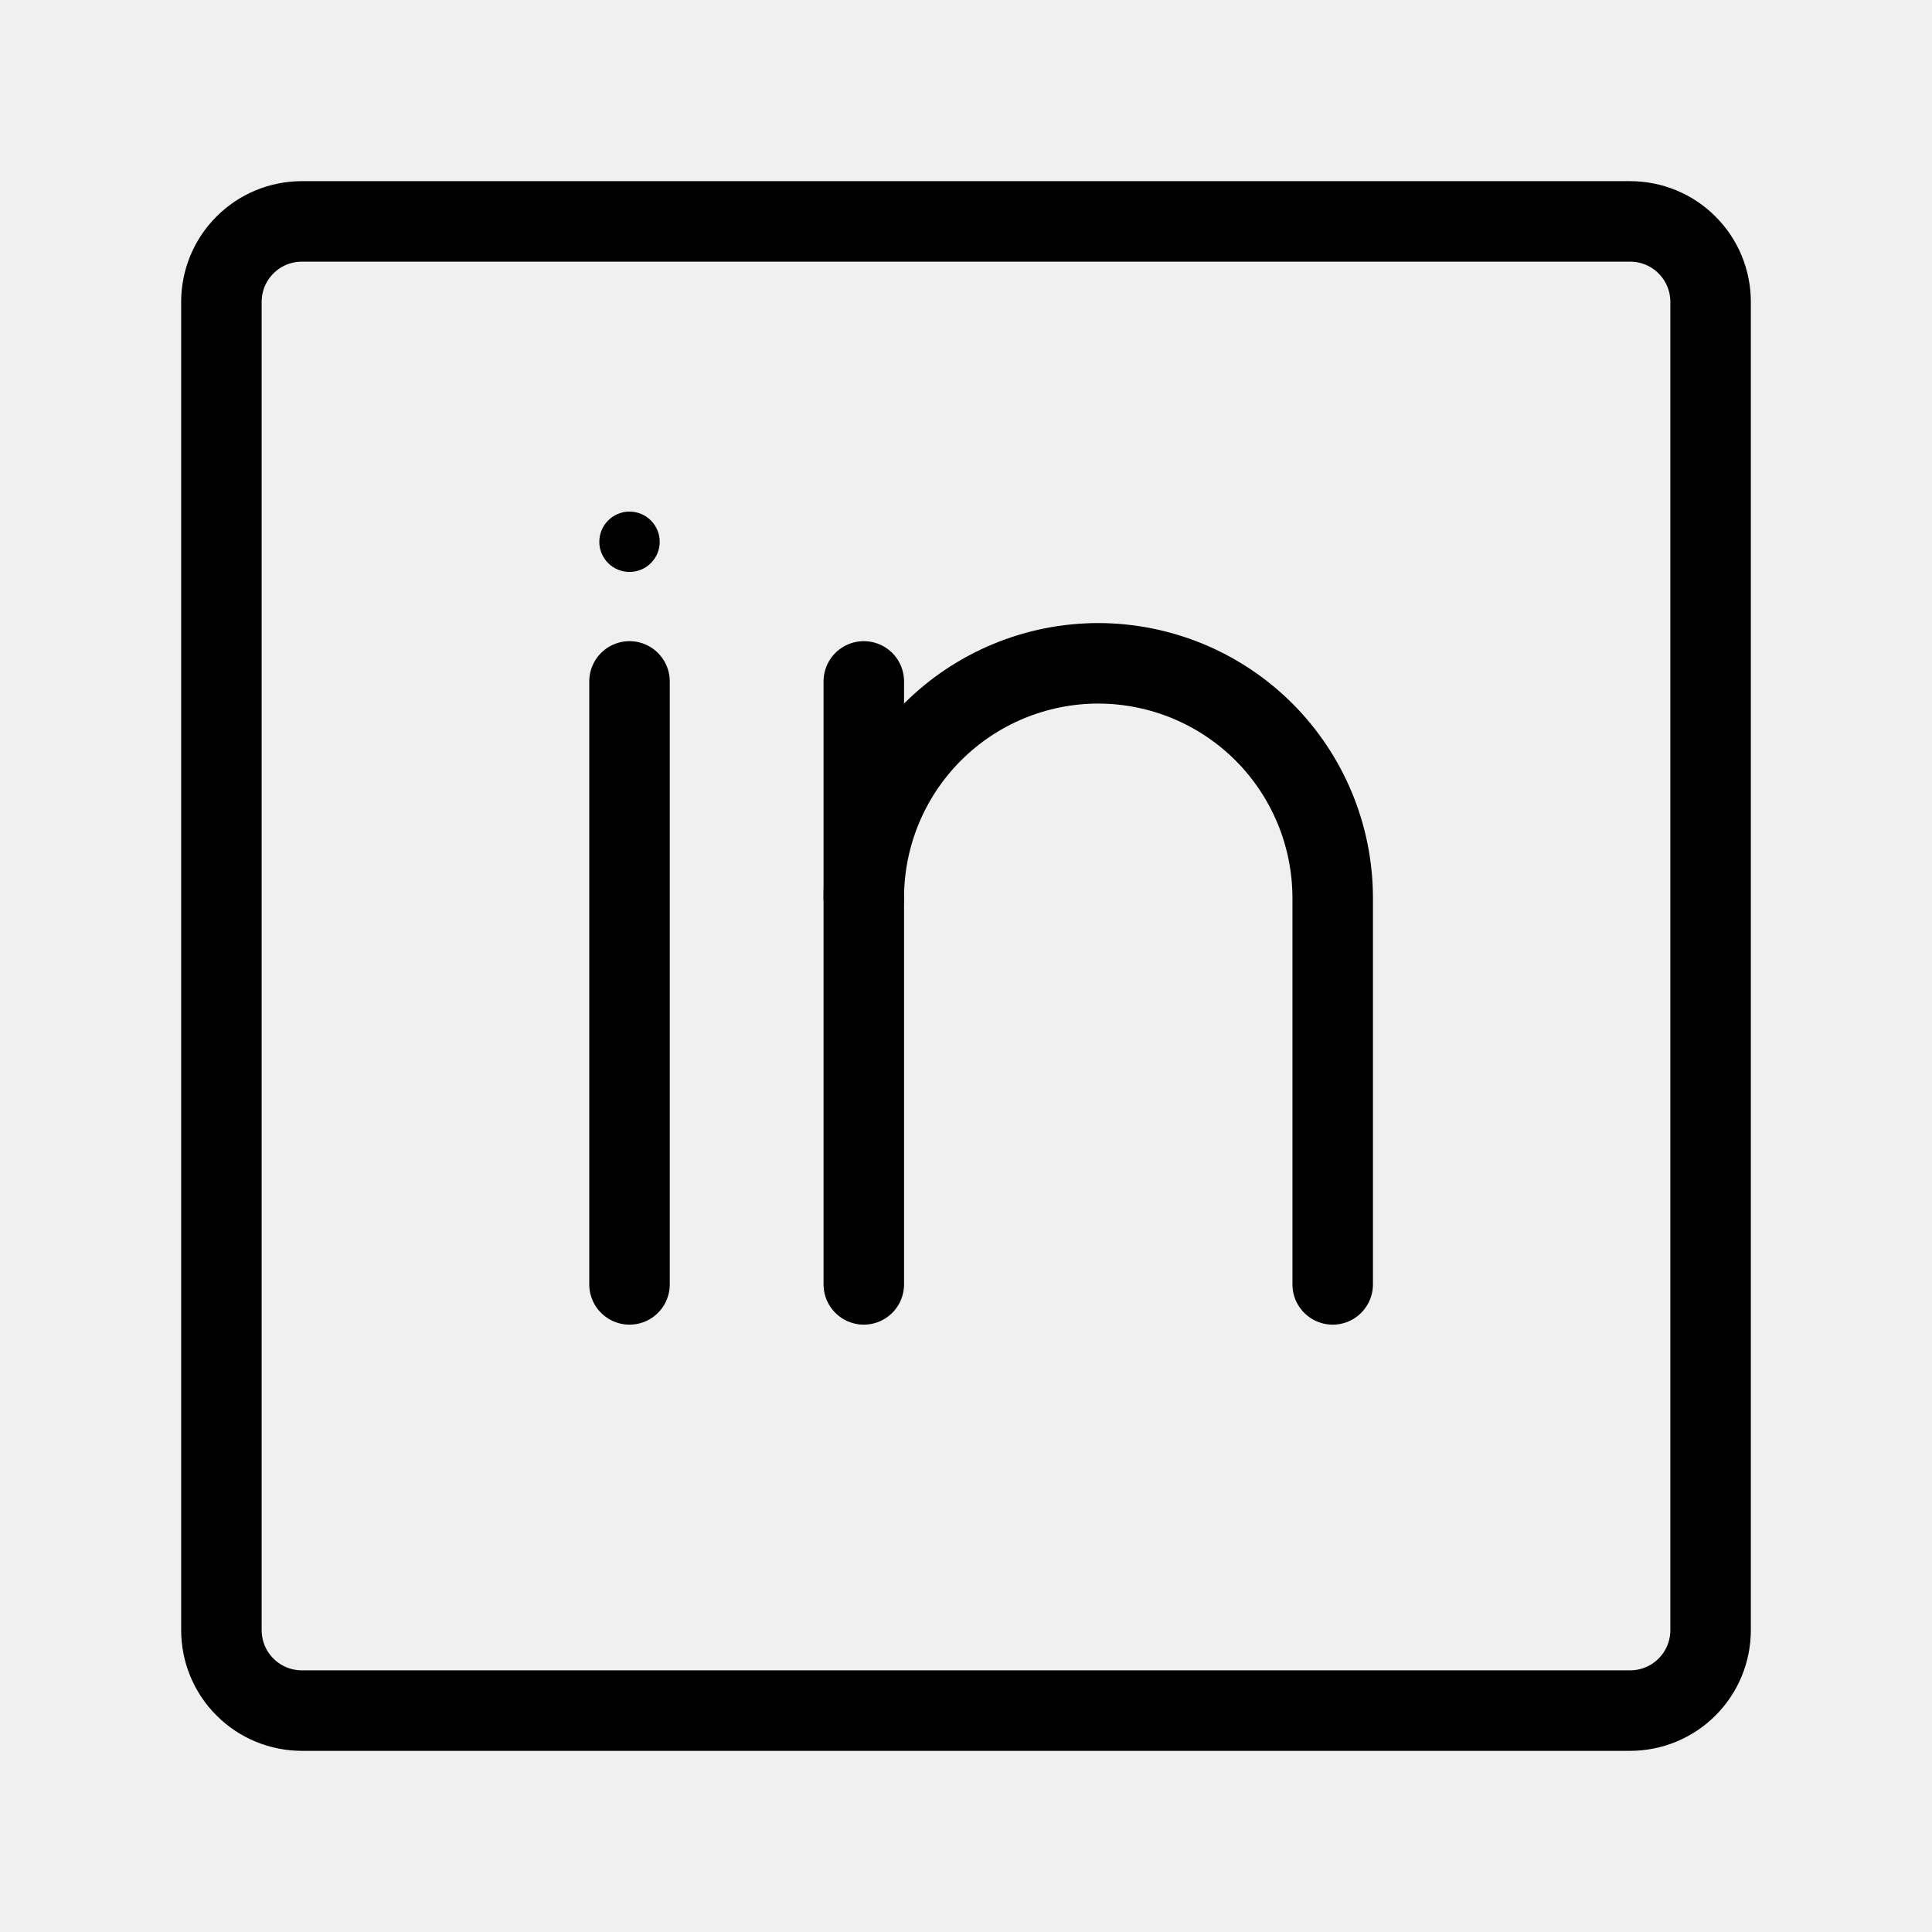
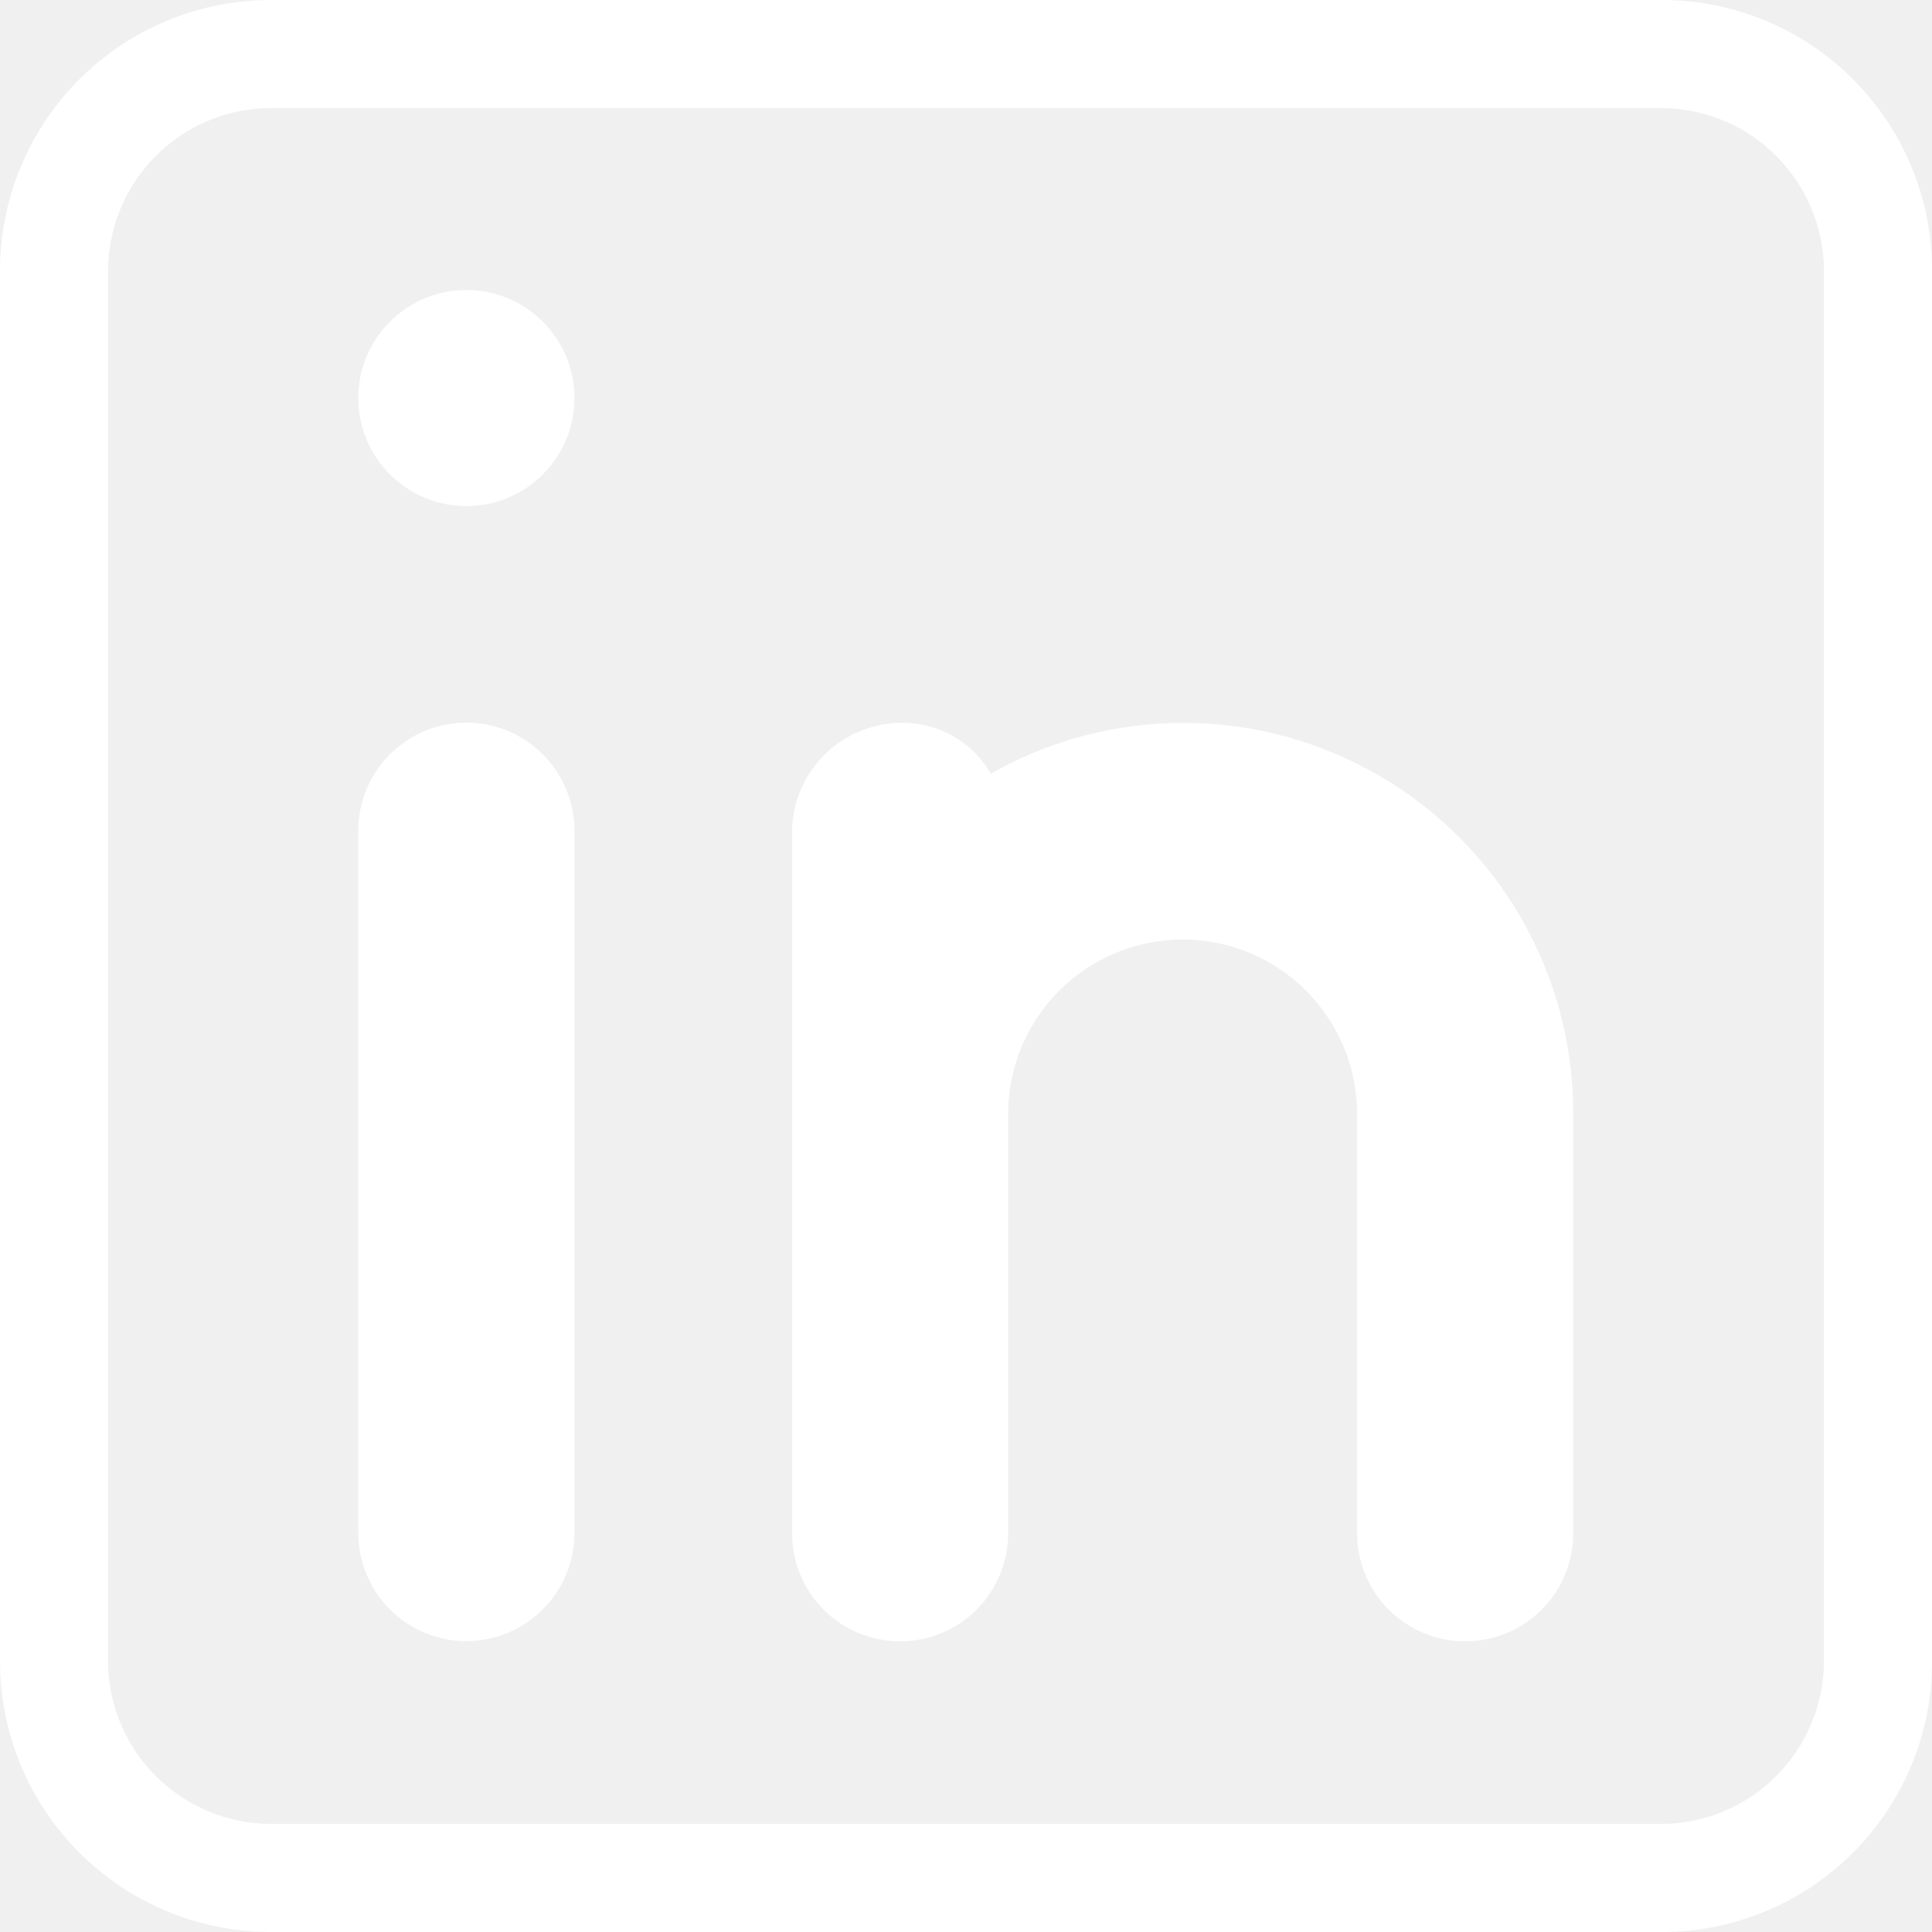
- <svg xmlns="http://www.w3.org/2000/svg" width="30" height="30" viewBox="0 0 30 30" fill="none">
-   <path d="M9.775 8.881C10.034 8.881 10.244 8.671 10.244 8.413C10.244 8.154 10.034 7.944 9.775 7.944C9.516 7.944 9.306 8.154 9.306 8.413C9.306 8.671 9.516 8.881 9.775 8.881Z" fill="black" />
-   <path d="M9.775 10.581V19.944" stroke="black" stroke-width="1.25" stroke-linecap="round" stroke-linejoin="round" />
-   <path d="M20.694 19.944V13.938C20.692 12.973 20.308 12.049 19.627 11.367C18.945 10.685 18.021 10.302 17.056 10.3C16.091 10.3 15.165 10.683 14.482 11.365C13.799 12.047 13.414 12.972 13.413 13.938V19.944" stroke="black" stroke-width="1.25" stroke-linecap="round" stroke-linejoin="round" />
-   <path d="M13.413 13.938V10.581" stroke="black" stroke-width="1.25" stroke-linecap="round" stroke-linejoin="round" />
-   <path d="M25.312 3.438H4.688C4.356 3.438 4.038 3.569 3.804 3.804C3.569 4.038 3.438 4.356 3.438 4.688V25.312C3.438 25.644 3.569 25.962 3.804 26.196C4.038 26.431 4.356 26.562 4.688 26.562H25.312C25.644 26.562 25.962 26.431 26.196 26.196C26.431 25.962 26.562 25.644 26.562 25.312V4.688C26.562 4.356 26.431 4.038 26.196 3.804C25.962 3.569 25.644 3.438 25.312 3.438Z" stroke="black" stroke-width="1.25" stroke-linecap="round" stroke-linejoin="round" />
+ <svg xmlns="http://www.w3.org/2000/svg" width="27" height="27" viewBox="0 0 27 27" fill="none">
+   <path d="M23.225 0H3.775C2.775 0.003 1.816 0.401 1.109 1.109C0.401 1.816 0.003 2.775 0 3.775V23.225C0.003 24.225 0.401 25.184 1.109 25.891C1.816 26.599 2.775 26.997 3.775 27H23.225C24.226 27 25.186 26.602 25.894 25.894C26.602 25.186 27 24.226 27 23.225V3.775C27 2.774 26.602 1.814 25.894 1.106C25.186 0.398 24.226 0 23.225 0ZM25.49 23.225C25.486 23.824 25.245 24.398 24.822 24.822C24.398 25.245 23.824 25.486 23.225 25.49H3.775C3.176 25.486 2.602 25.245 2.178 24.822C1.754 24.398 1.514 23.824 1.51 23.225V3.775C1.514 3.176 1.754 2.602 2.178 2.178C2.602 1.754 3.176 1.514 3.775 1.51H23.225C23.824 1.514 24.398 1.754 24.822 2.178C25.245 2.602 25.486 3.176 25.49 3.775V23.225Z" fill="white" />
+   <path d="M5.007 11.609C5.007 11.209 5.167 10.825 5.45 10.541C5.733 10.258 6.117 10.099 6.518 10.099C6.918 10.099 7.302 10.258 7.585 10.541C7.868 10.825 8.028 11.209 8.028 11.609V21.425C8.028 21.825 7.868 22.209 7.585 22.492C7.302 22.776 6.918 22.935 6.518 22.935C6.117 22.935 5.733 22.776 5.45 22.492C5.167 22.209 5.007 21.825 5.007 21.425V11.609Z" fill="white" />
+   <path d="M6.518 7.073C7.351 7.073 8.028 6.397 8.028 5.563C8.028 4.729 7.351 4.053 6.518 4.053C5.684 4.053 5.007 4.729 5.007 5.563C5.007 6.397 5.684 7.073 6.518 7.073Z" fill="white" />
+   <path d="M21.986 15.569V21.428C21.986 21.828 21.827 22.212 21.544 22.496C21.261 22.779 20.877 22.938 20.476 22.938C20.076 22.938 19.692 22.779 19.409 22.496C19.125 22.212 18.966 21.828 18.966 21.428V15.569C18.966 14.922 18.709 14.302 18.252 13.844C17.795 13.387 17.174 13.13 16.528 13.13C15.881 13.13 15.261 13.387 14.803 13.844C14.346 14.302 14.089 14.922 14.089 15.569V21.428C14.089 21.828 13.93 22.212 13.647 22.496C13.363 22.779 12.979 22.938 12.579 22.938C12.178 22.938 11.794 22.779 11.511 22.496C11.228 22.212 11.069 21.828 11.069 21.428V11.612C11.075 11.214 11.236 10.833 11.518 10.552C11.8 10.27 12.18 10.109 12.579 10.102C12.835 10.095 13.088 10.158 13.311 10.283C13.534 10.408 13.719 10.59 13.847 10.812C14.678 10.341 15.617 10.096 16.572 10.102C17.526 10.108 18.462 10.365 19.287 10.847C20.111 11.329 20.794 12.018 21.268 12.847C21.742 13.676 21.989 14.614 21.986 15.569Z" fill="white" />
</svg>
